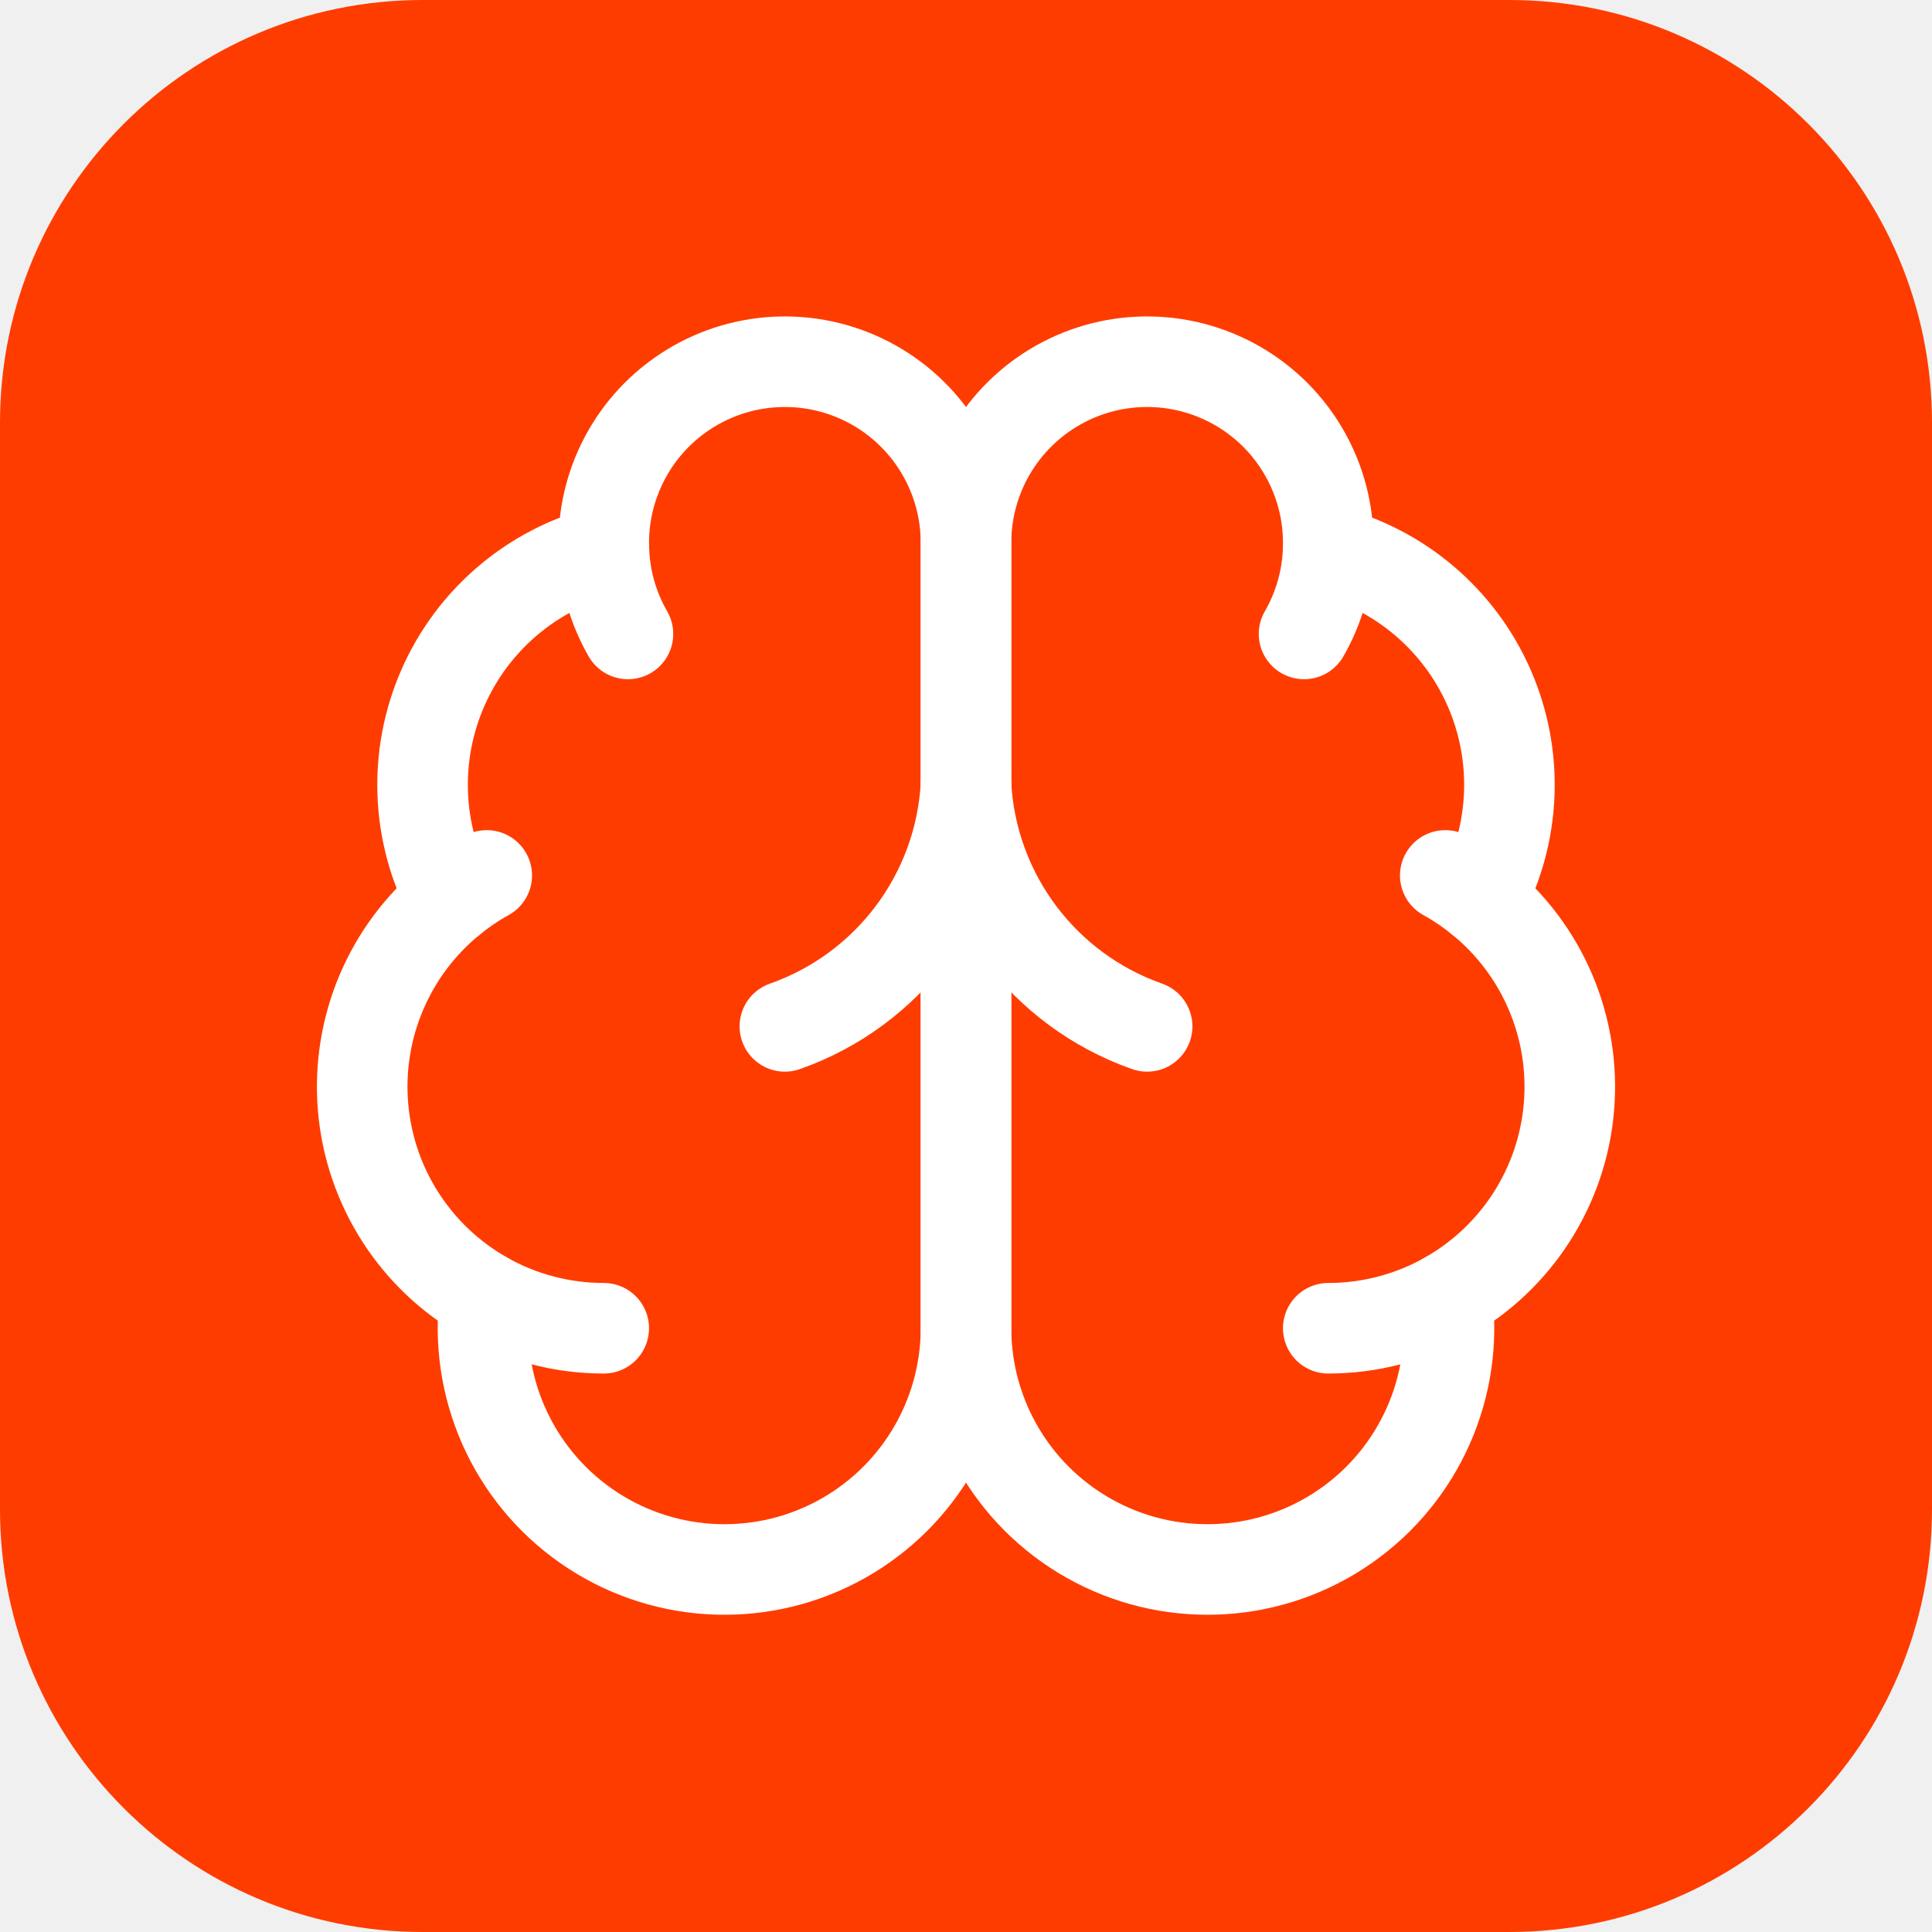
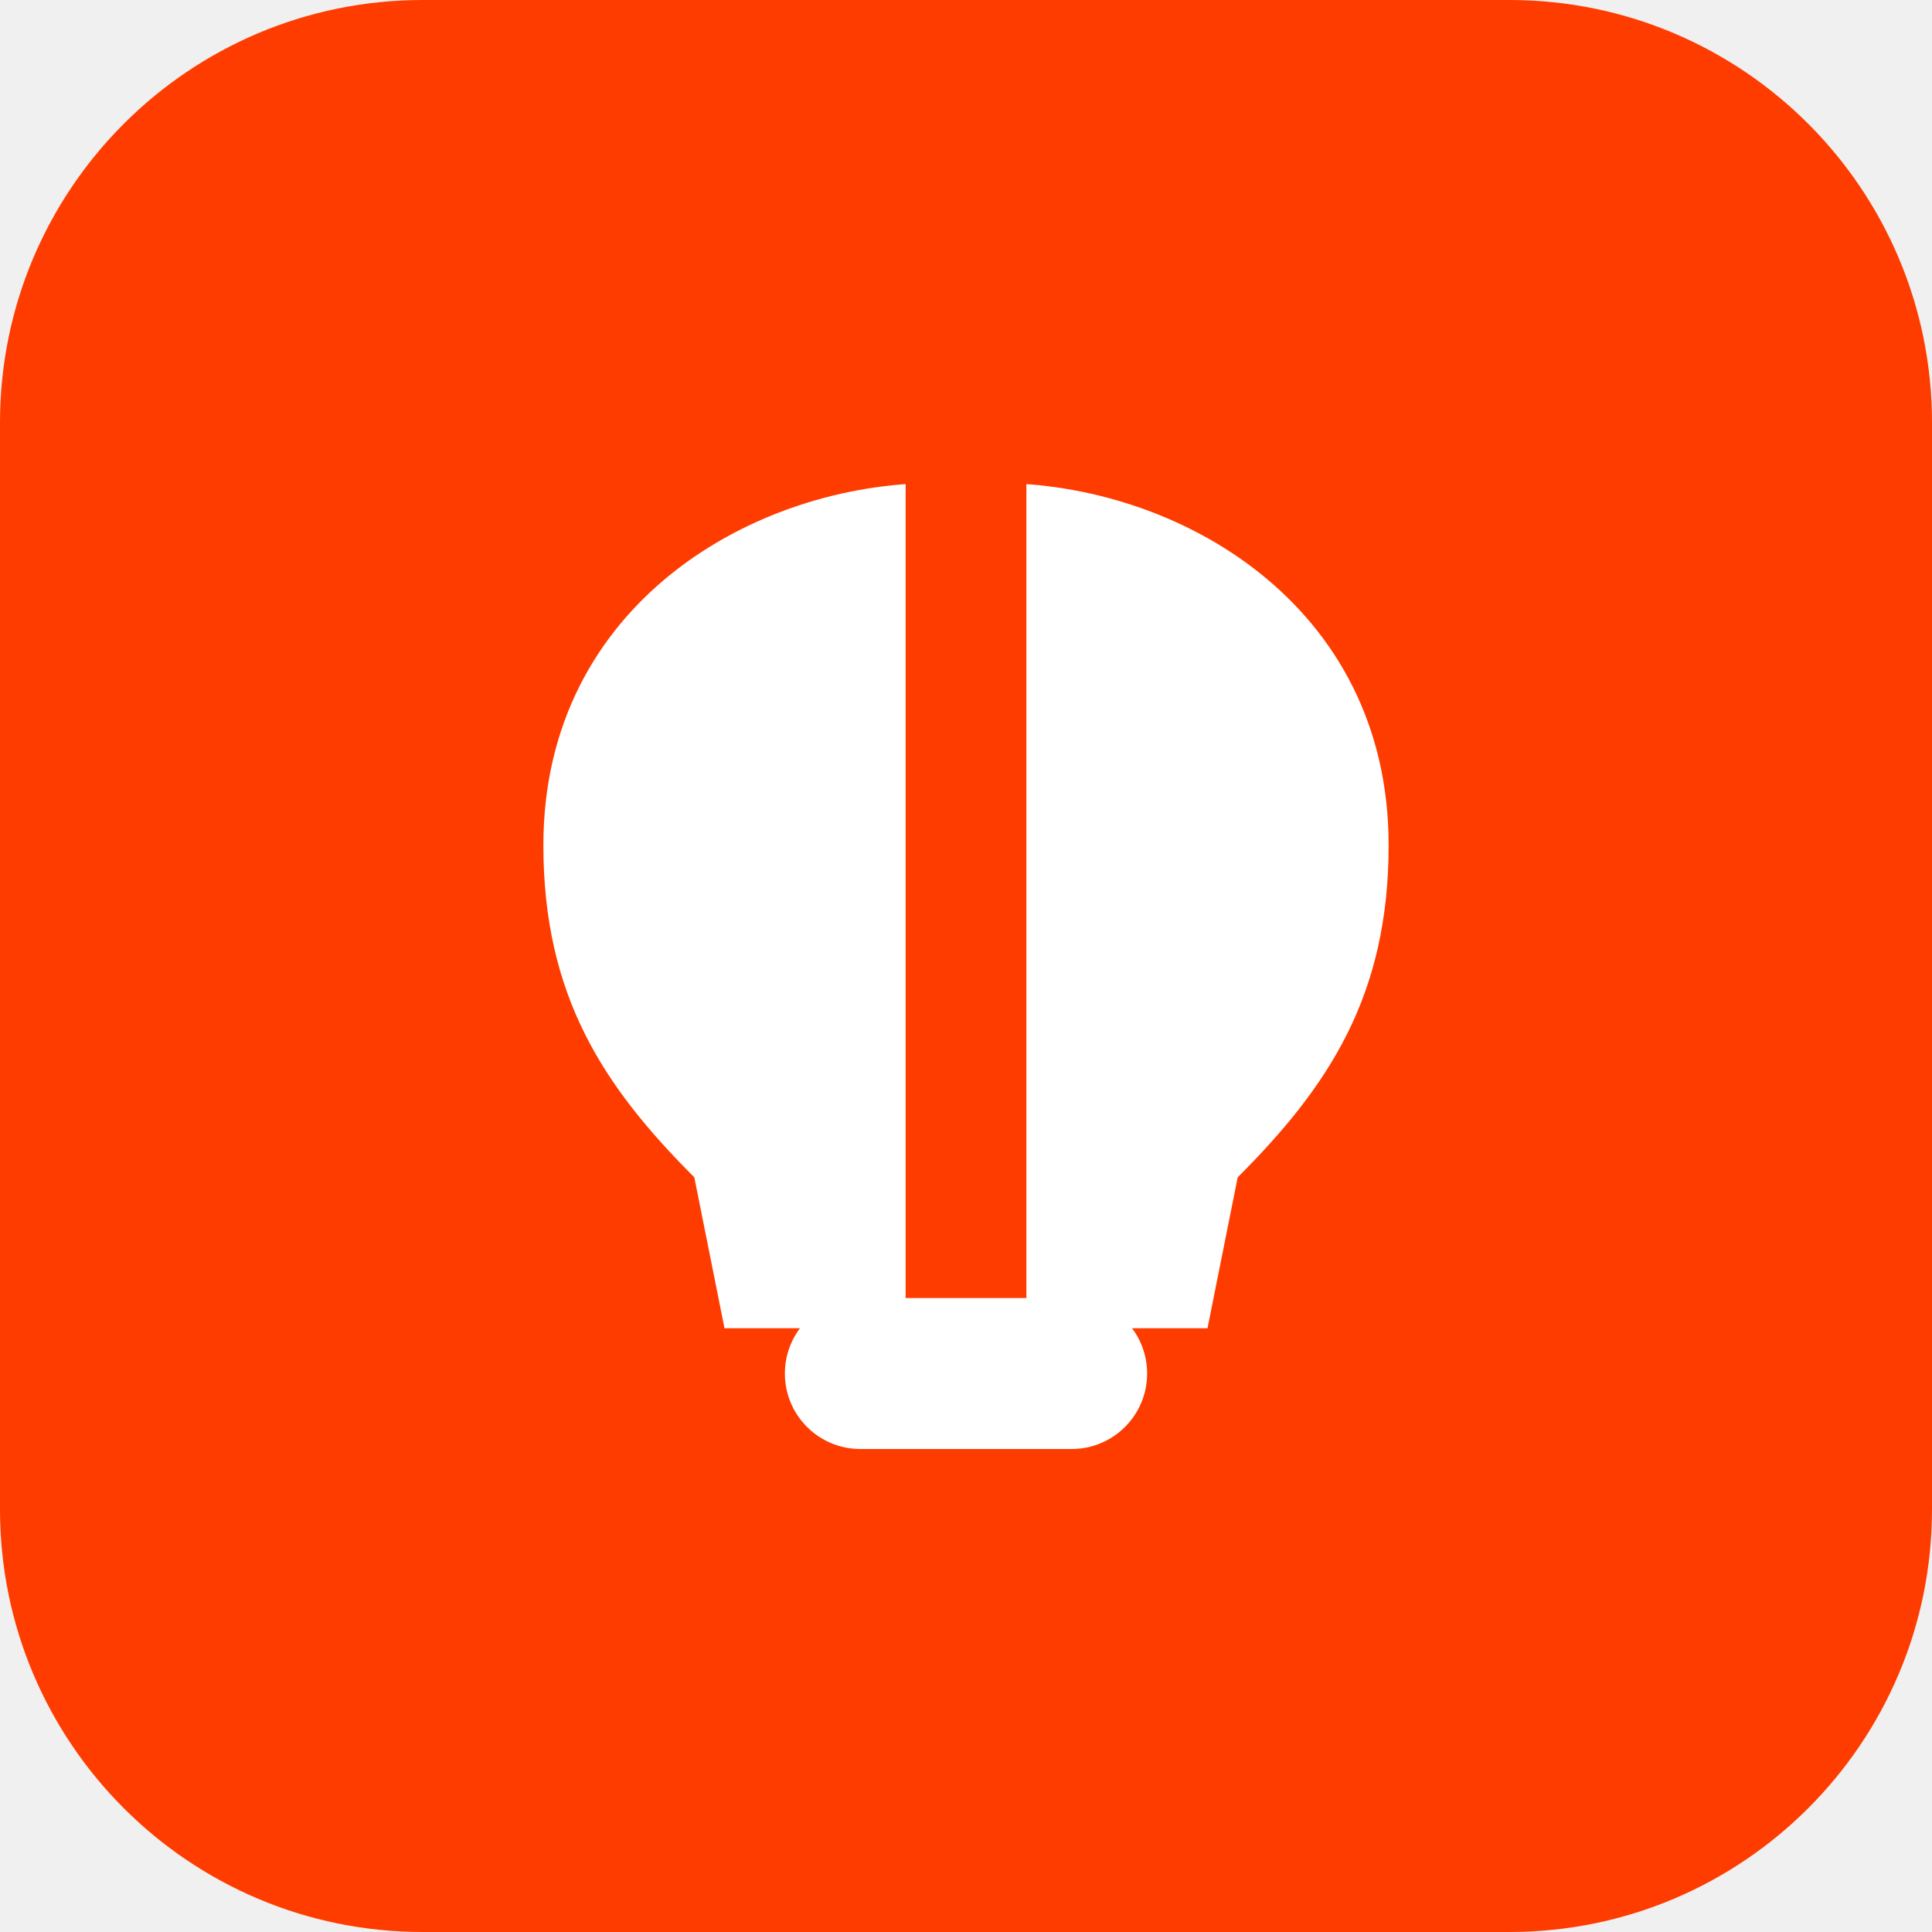
<svg xmlns="http://www.w3.org/2000/svg" width="32" height="32" viewBox="0 0 32 32" fill="none">
  <rect width="32" height="32" rx="7" fill="#FF3C00" />
-   <g transform="translate(4, 4)" stroke="white" stroke-width="1.5" stroke-linecap="round" stroke-linejoin="round" fill="none">
-     <path d="M12 5a3 3 0 1 0-5.997.125 4 4 0 0 0-2.526 5.77 4 4 0 0 0 .556 6.588A4 4 0 1 0 12 18Z" />
-     <path d="M12 5a3 3 0 1 1 5.997.125 4 4 0 0 1 2.526 5.77 4 4 0 0 1-.556 6.588A4 4 0 1 1 12 18Z" />
-     <path d="M15 13a4.5 4.5 0 0 1-3-4 4.5 4.5 0 0 1-3 4" />
-     <path d="M17.599 6.5a3 3 0 0 0 .399-1.375" />
-     <path d="M6.003 5.125A3 3 0 0 0 6.401 6.5" />
-     <path d="M3.477 10.896a4 4 0 0 1 .585-.396" />
-     <path d="M19.938 10.5a4 4 0 0 1 .585.396" />
-     <path d="M6 18a4 4 0 0 1-1.967-.516" />
-     <path d="M19.967 17.484A4 4 0 0 1 18 18" />
-   </g>
+   <path d="M15.5 8C12.5 8 9 10 9 14C9 16.5 10 18 11.5 19.5L12 22H15.5V8Z" fill="white" />
+   <path d="M16.5 8C19.5 8 23 10 23 14C23 16.5 22 18 20.5 19.5L20 22H16.5V8Z" fill="white" />
+   <rect x="15" y="8" width="2" height="14" fill="#FF3C00" />
+   <rect x="13" y="21.5" width="6" height="2.5" rx="1.25" fill="white" />
</svg>
